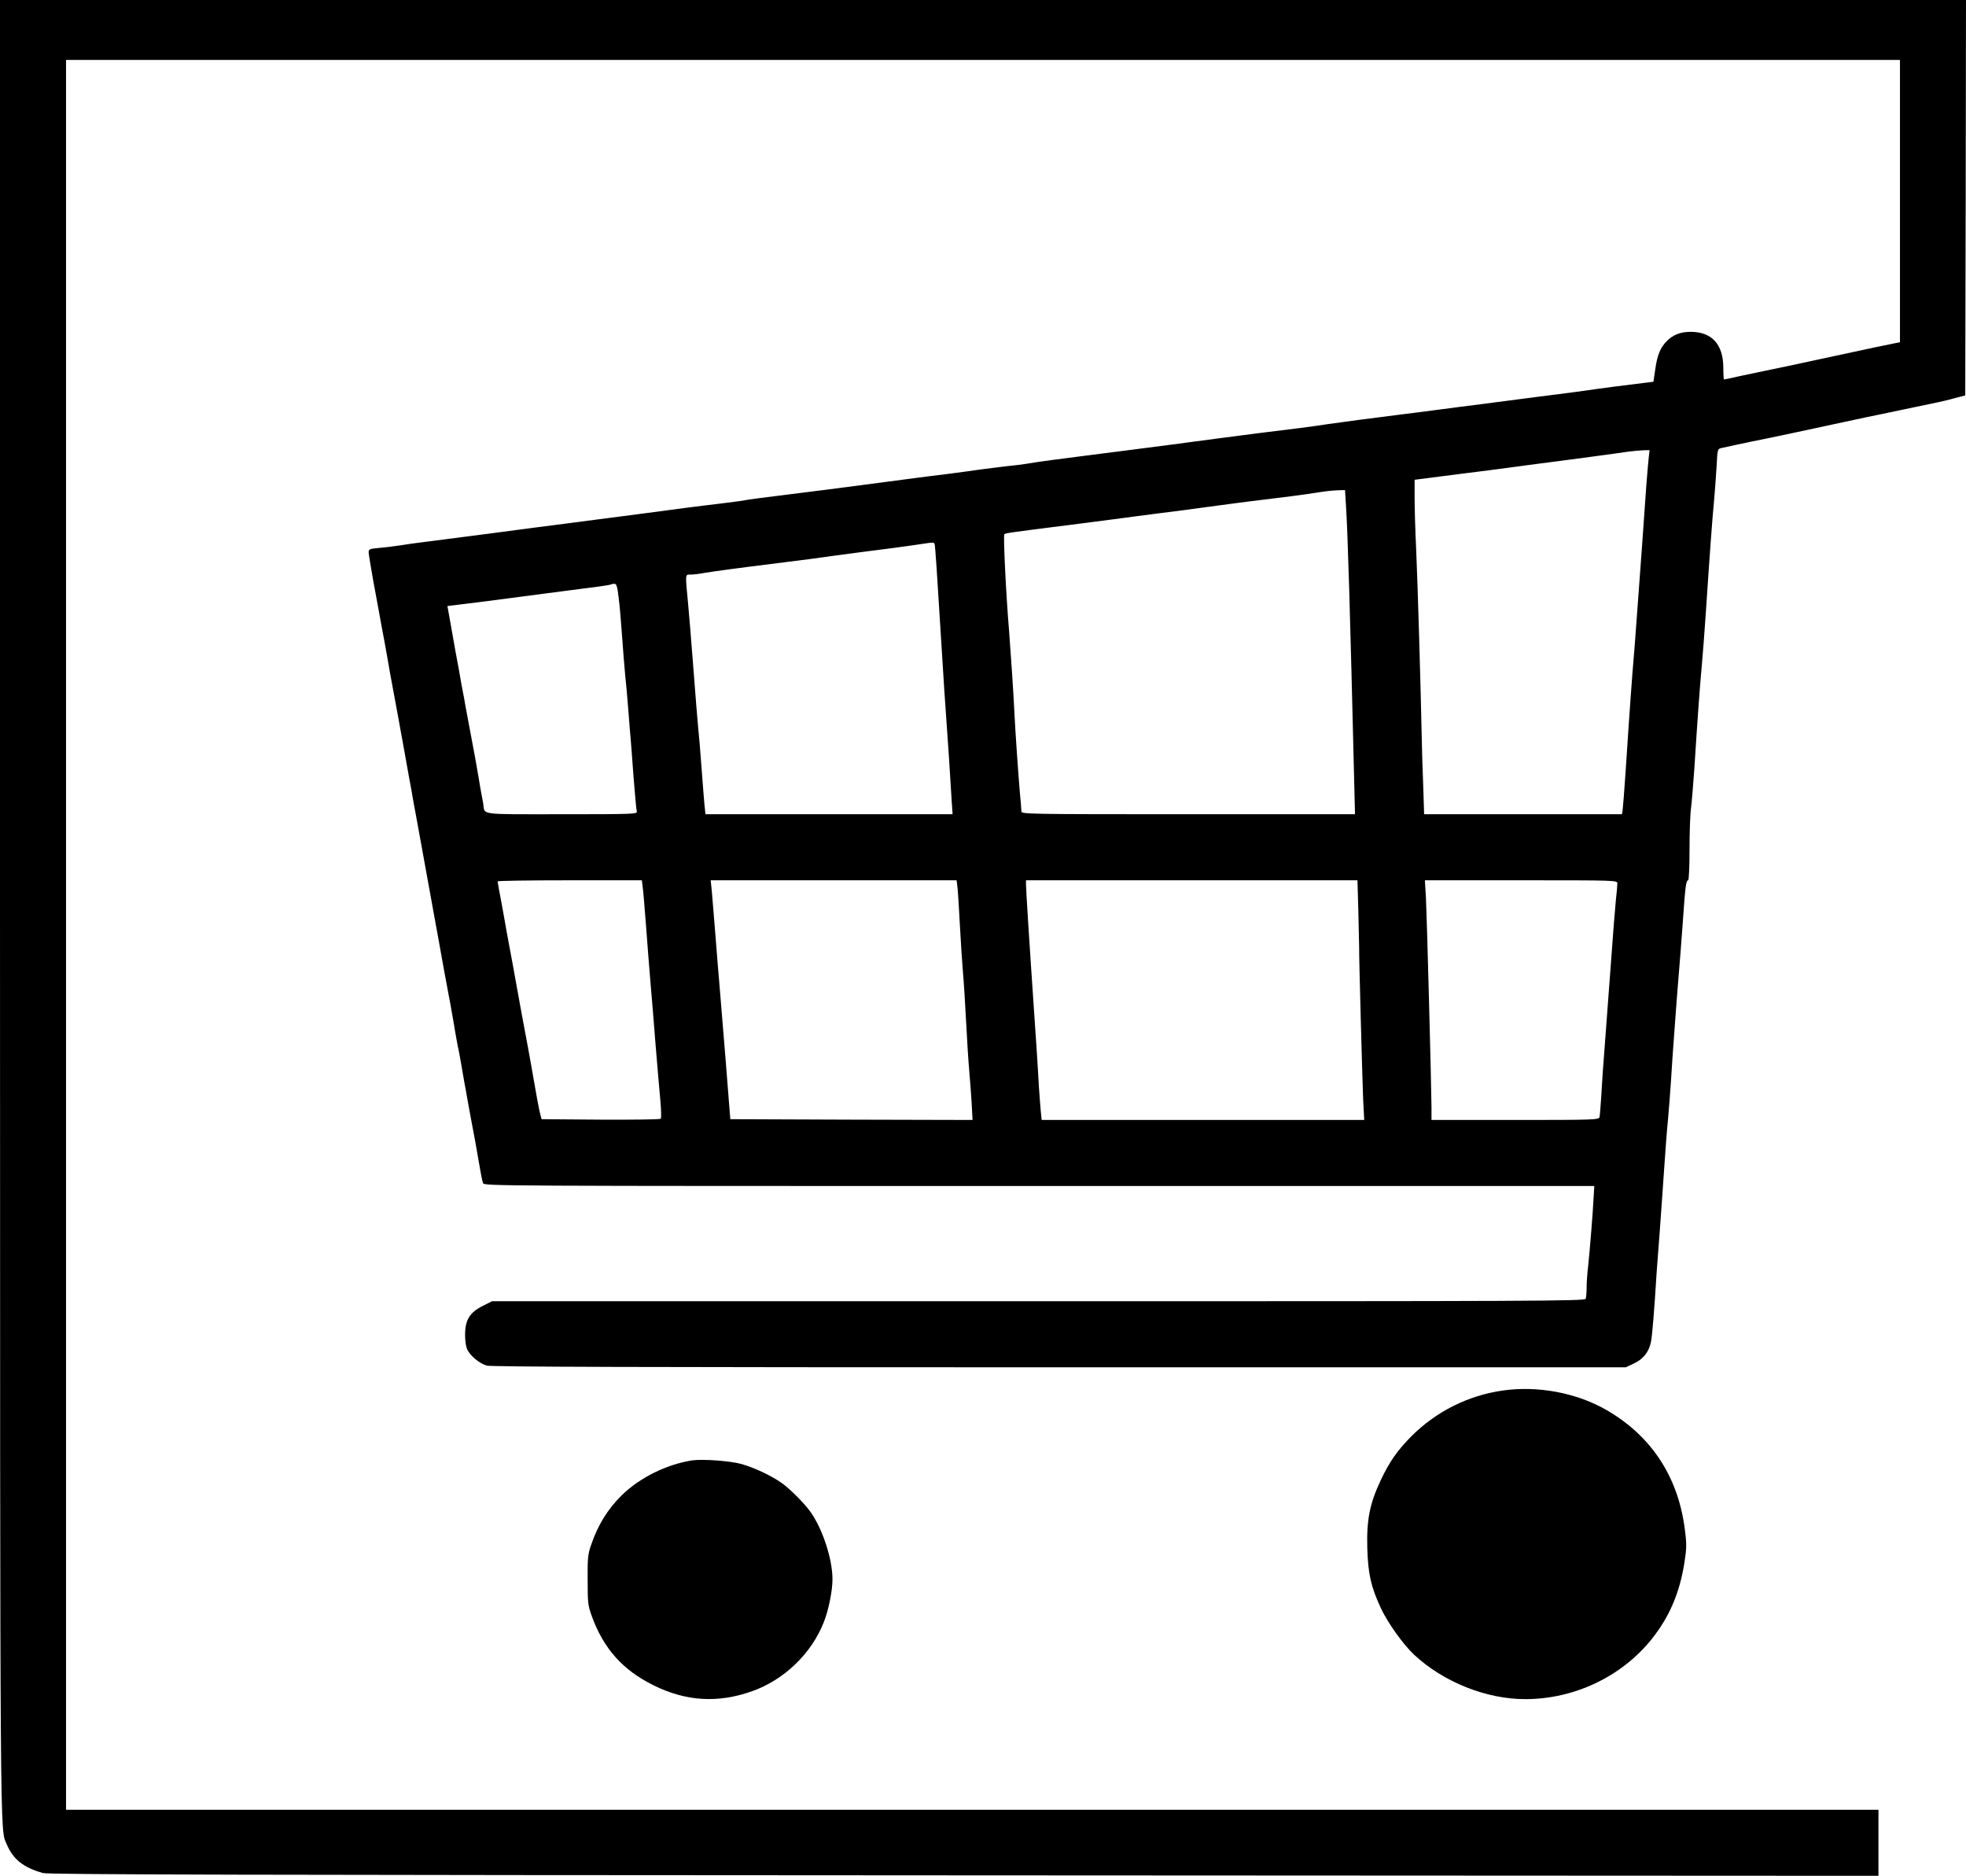
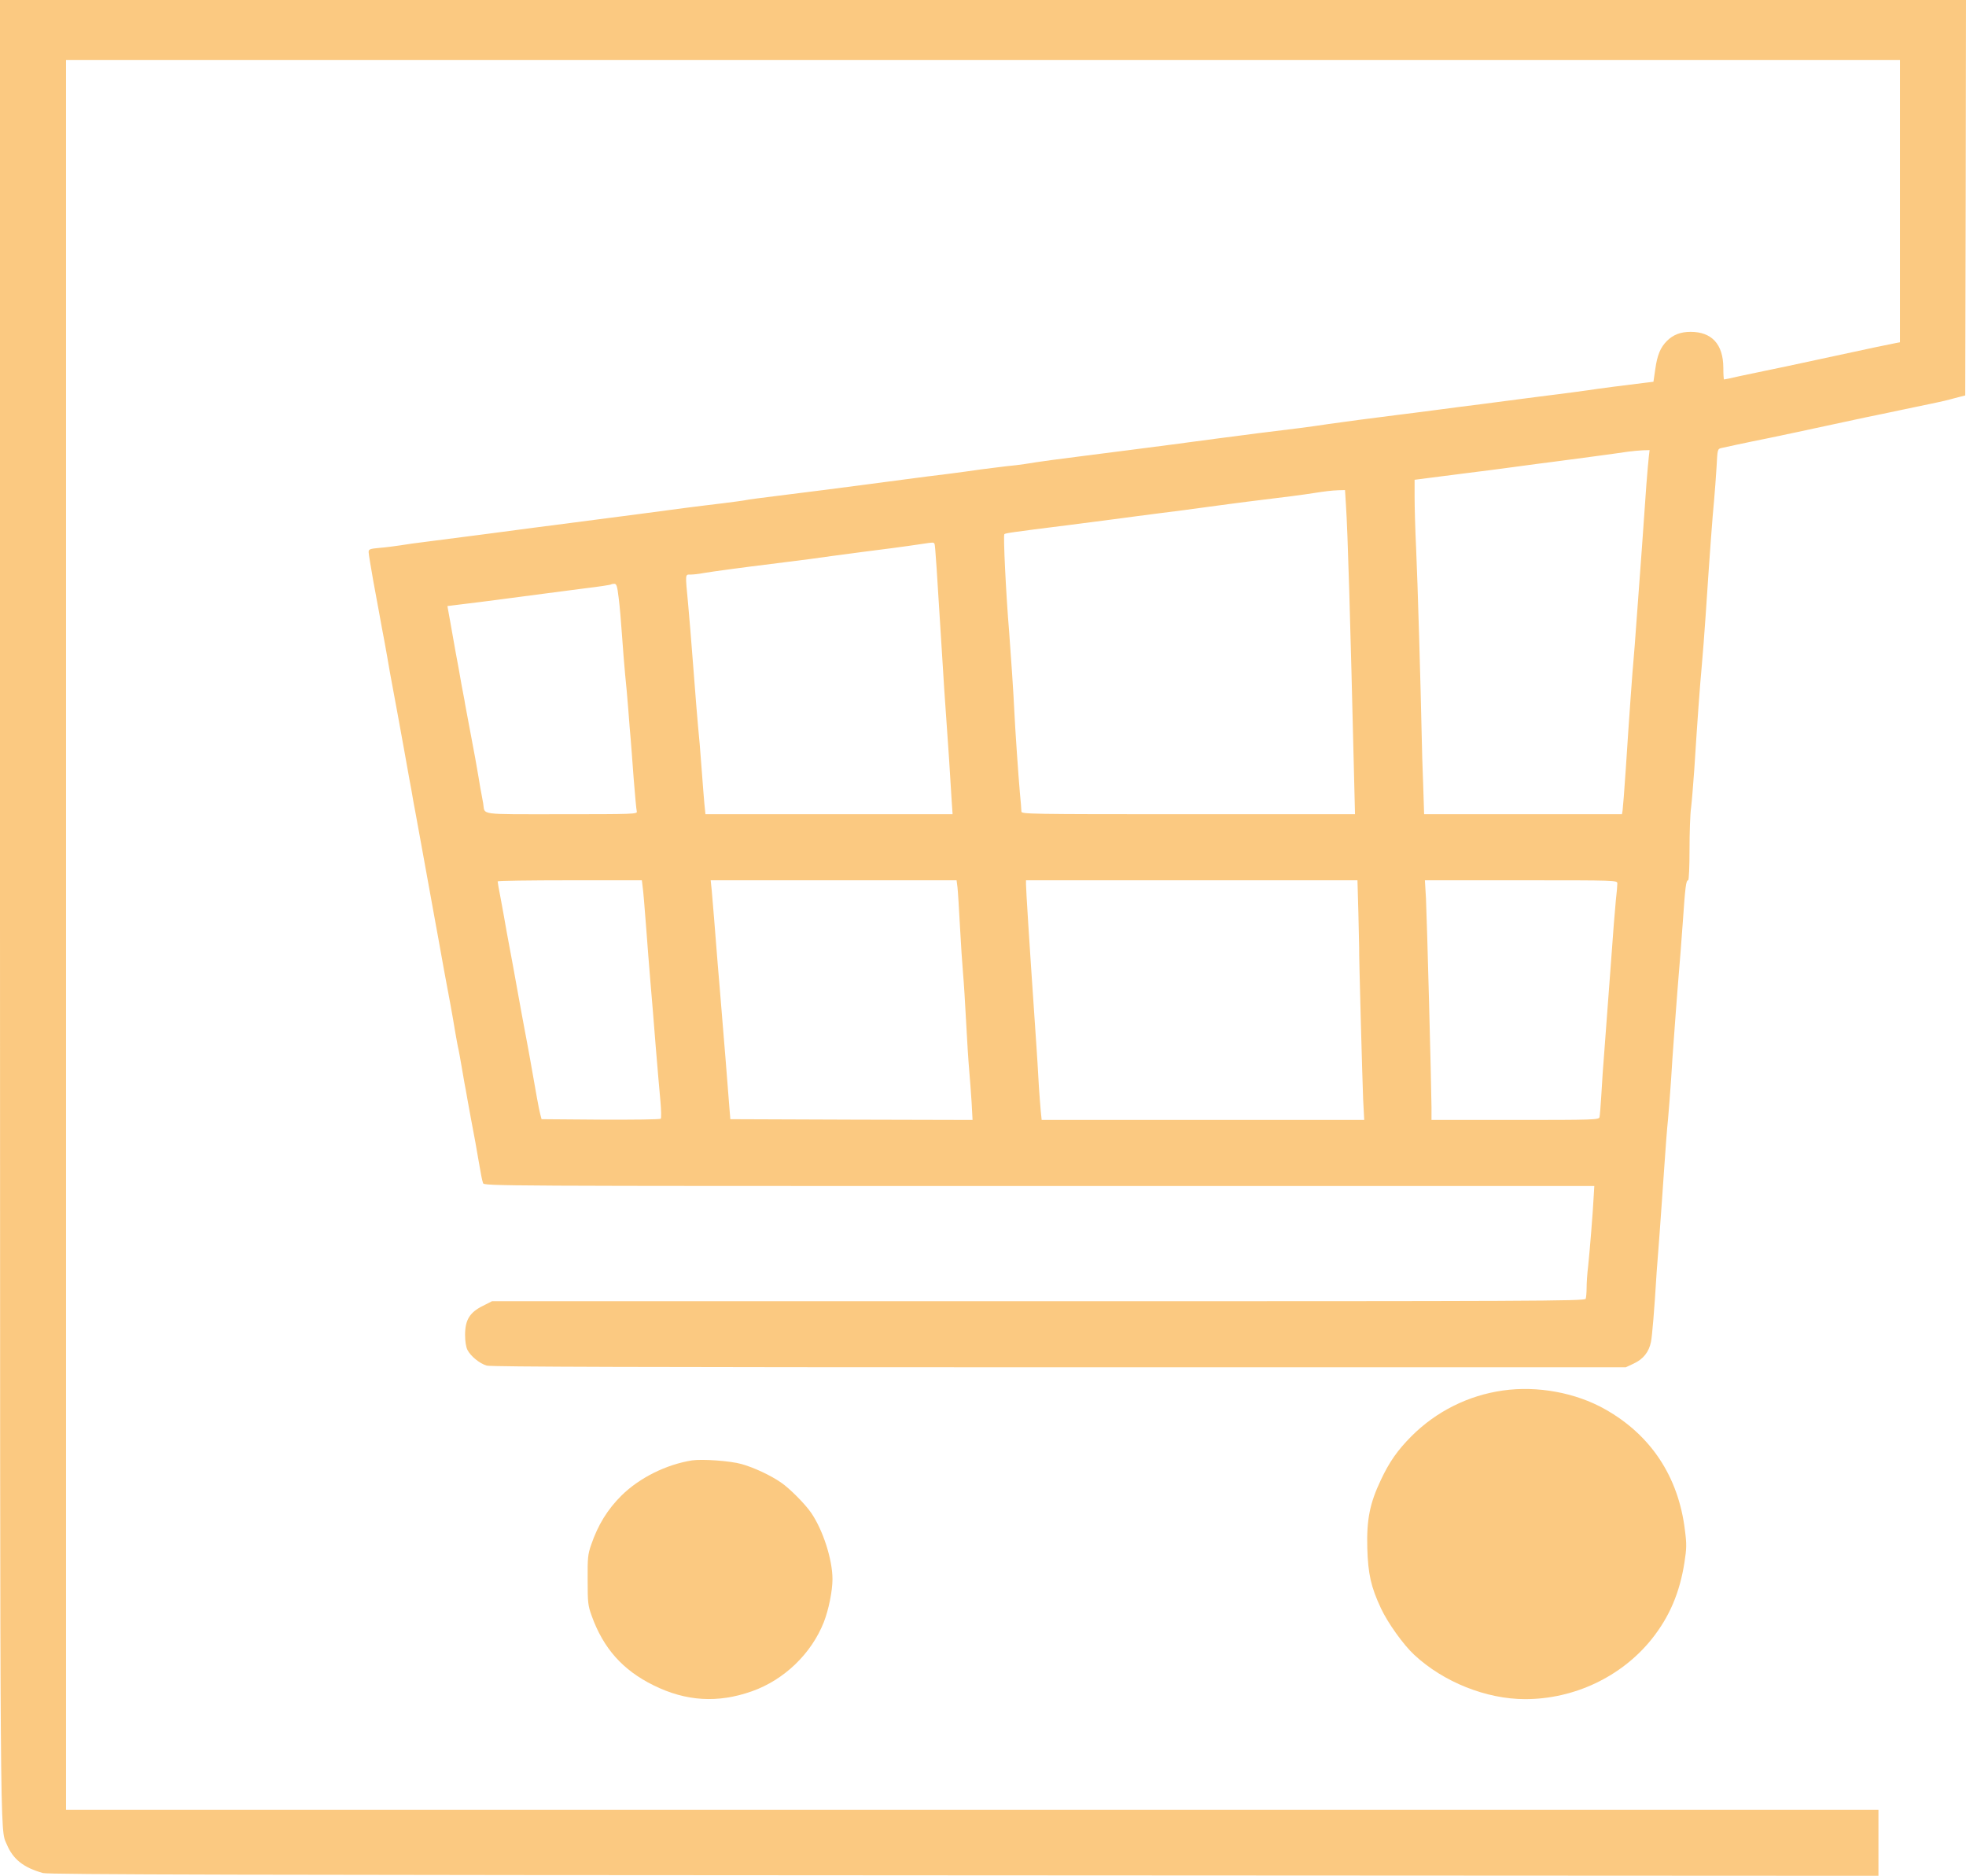
- <svg xmlns="http://www.w3.org/2000/svg" version="1.0" width="1280pt" height="1221pt" viewBox="0 0 1280 1221" preserveAspectRatio="xMidYMid meet">
-   <g transform="translate(0,1221) scale(0.1,-0.1)" fill="#000000" stroke="none">
-     <path d="M0 6303 c1 -6257 -1 -5989 44 -6098 41 -98 110 -152 236 -187 35 -10 1312 -13 5998 -15 l5952 -3 0 215 0 215 -5900 0 -5900 0 0 5695 0 5695 5970 0 5970 0 0 -919 0 -919 -27 -5 c-39 -7 -189 -39 -388 -82 -315 -68 -400 -86 -470 -100 -38 -8 -112 -23 -162 -34 -51 -12 -95 -21 -98 -21 -3 0 -5 35 -5 78 -1 151 -75 232 -213 232 -65 0 -114 -19 -154 -59 -43 -43 -63 -92 -76 -184 l-12 -82 -50 -6 c-108 -13 -313 -39 -375 -49 -36 -5 -123 -17 -195 -26 -71 -9 -177 -22 -235 -30 -58 -8 -175 -23 -260 -34 -85 -10 -225 -29 -310 -40 -85 -11 -191 -25 -235 -30 -139 -17 -387 -50 -455 -60 -36 -6 -119 -17 -185 -26 -66 -8 -190 -24 -275 -34 -165 -21 -399 -52 -570 -75 -148 -19 -415 -54 -545 -70 -145 -18 -326 -42 -400 -55 -33 -5 -89 -12 -125 -15 -36 -4 -108 -13 -160 -20 -52 -8 -151 -21 -220 -30 -69 -8 -192 -24 -275 -35 -82 -11 -202 -27 -265 -35 -63 -8 -185 -24 -270 -35 -85 -11 -229 -29 -318 -40 -90 -11 -173 -22 -185 -25 -12 -3 -80 -12 -152 -21 -71 -8 -177 -22 -235 -29 -182 -25 -402 -53 -840 -110 -63 -8 -133 -17 -155 -20 -78 -11 -532 -70 -690 -90 -66 -8 -147 -19 -180 -25 -33 -5 -93 -13 -132 -16 -66 -6 -73 -9 -73 -28 0 -11 14 -95 30 -186 17 -91 33 -178 36 -195 3 -16 12 -66 20 -110 9 -44 24 -129 35 -190 10 -60 25 -144 33 -185 18 -96 53 -286 77 -420 10 -58 26 -143 34 -190 9 -47 18 -96 20 -110 2 -14 11 -63 20 -110 9 -47 27 -148 41 -225 46 -254 76 -421 88 -485 3 -14 12 -65 21 -115 21 -119 51 -284 77 -420 11 -60 26 -146 33 -190 8 -44 16 -91 20 -105 3 -14 12 -63 20 -110 8 -47 17 -96 19 -110 3 -14 12 -63 20 -110 13 -73 28 -153 51 -275 3 -16 12 -68 20 -115 18 -103 22 -126 30 -151 6 -19 65 -19 3621 -19 l3614 0 -4 -67 c-5 -105 -26 -359 -36 -454 -6 -47 -10 -111 -10 -141 0 -31 -3 -63 -6 -72 -6 -15 -329 -16 -3563 -16 l-3558 0 -61 -31 c-84 -42 -114 -91 -114 -188 0 -43 6 -80 16 -99 21 -40 78 -87 125 -101 28 -8 992 -11 3727 -11 l3689 0 51 24 c63 29 100 76 113 142 8 41 21 193 37 454 2 25 10 137 19 250 8 113 22 304 30 425 8 121 19 265 25 320 5 55 14 172 20 260 5 88 12 183 14 210 2 28 9 120 15 205 6 85 16 207 21 270 6 63 17 214 26 335 16 233 21 275 35 275 5 0 9 90 9 200 0 109 4 232 10 272 5 40 14 153 21 250 21 331 36 537 49 678 6 63 17 210 25 325 26 395 45 650 55 750 5 55 12 152 16 216 6 116 6 117 33 123 14 3 60 13 101 22 41 8 84 18 95 20 85 16 487 102 610 129 39 8 102 22 140 30 39 8 147 30 240 50 94 20 190 40 215 45 25 5 77 17 115 28 l70 18 3 1287 2 1287 -6400 0 -6400 0 0 -5907z m10735 2935 c-3 -24 -10 -106 -16 -183 -5 -77 -18 -261 -29 -410 -11 -148 -27 -362 -35 -475 -8 -113 -17 -230 -20 -260 -6 -62 -26 -335 -50 -705 -9 -137 -19 -260 -21 -272 l-4 -23 -644 0 -644 0 -6 188 c-4 103 -9 252 -10 332 -6 297 -26 992 -36 1208 -6 122 -10 273 -10 336 l0 113 93 12 c50 6 160 20 242 31 83 10 222 28 310 40 88 12 207 28 265 35 123 16 401 53 480 65 30 4 74 8 97 9 l43 1 -5 -42z m-1972 -315 c12 -181 27 -692 54 -1810 l5 -203 -1086 0 c-1045 0 -1086 1 -1086 18 0 10 -4 65 -10 123 -9 101 -31 417 -36 529 -4 97 -24 391 -34 520 -20 237 -39 625 -31 633 7 7 59 14 401 57 85 11 225 29 310 40 85 12 223 29 305 40 83 10 220 28 305 40 85 12 205 27 265 35 240 29 363 45 425 55 84 13 116 17 166 19 l41 1 6 -97z m-2678 -255 c4 -12 14 -158 50 -743 8 -132 19 -303 25 -380 11 -144 27 -394 36 -547 l6 -88 -805 0 -804 0 -7 68 c-3 37 -11 128 -16 202 -13 174 -18 232 -25 300 -4 46 -16 183 -30 372 -16 209 -27 340 -35 428 -19 200 -20 190 16 190 17 0 55 4 85 10 51 9 274 39 439 59 211 26 331 42 390 51 36 5 124 17 195 26 129 16 290 37 395 53 80 12 80 12 85 -1z m-2057 -350 c7 -51 16 -163 22 -248 6 -85 15 -198 20 -250 6 -52 15 -158 21 -234 6 -76 12 -160 15 -185 2 -25 11 -138 19 -251 9 -113 18 -213 21 -222 5 -17 -23 -18 -490 -18 -552 0 -497 -7 -510 70 -3 19 -8 46 -11 60 -3 13 -12 65 -20 115 -9 49 -18 104 -21 120 -3 17 -16 86 -29 155 -13 69 -27 143 -31 165 -4 22 -9 48 -10 57 -2 9 -10 54 -19 100 -8 46 -17 94 -19 108 -6 28 -29 157 -55 305 l-18 100 96 12 c53 6 170 21 261 33 217 29 330 43 535 70 93 11 172 23 174 26 2 2 12 4 21 4 14 0 19 -16 28 -92z m156 -1880 c4 -24 13 -137 22 -253 8 -115 22 -282 29 -370 8 -88 23 -275 34 -415 12 -140 25 -302 31 -360 5 -57 6 -108 2 -112 -5 -5 -181 -7 -392 -6 l-384 3 -8 30 c-8 28 -29 143 -63 340 -8 44 -23 130 -35 190 -23 124 -26 138 -46 250 -8 44 -23 128 -34 188 -11 59 -29 155 -40 215 -10 59 -28 157 -39 217 -12 61 -21 113 -21 118 0 4 211 7 469 7 l470 0 5 -42z m2050 -5 c3 -27 10 -140 16 -253 6 -113 15 -250 20 -305 5 -55 14 -197 20 -315 6 -118 15 -260 20 -315 5 -55 12 -151 16 -213 l6 -112 -788 2 -789 3 -7 85 c-6 86 -35 442 -63 780 -9 102 -17 205 -19 230 -7 92 -26 327 -32 393 l-7 67 801 0 800 0 6 -47z m2610 -165 c3 -117 5 -220 5 -228 -2 -33 21 -863 26 -987 l7 -133 -1050 0 -1050 0 -6 58 c-3 31 -8 102 -12 157 -3 55 -7 125 -9 155 -2 30 -10 159 -19 285 -35 510 -56 845 -56 878 l0 27 1079 0 1079 0 6 -212z m1686 191 c0 -11 -4 -62 -10 -112 -5 -51 -19 -222 -30 -382 -12 -159 -30 -400 -40 -535 -11 -135 -22 -297 -25 -360 -4 -63 -9 -123 -11 -132 -5 -17 -40 -18 -550 -18 l-544 0 0 83 c-1 149 -30 1239 -36 1360 l-7 117 627 0 c625 0 626 0 626 -21z" />
-     <path d="M9785 3159 c-226 -32 -434 -136 -596 -298 -91 -92 -143 -166 -199 -285 -72 -152 -93 -258 -88 -443 5 -169 24 -253 89 -392 44 -94 145 -236 216 -302 191 -178 470 -289 723 -289 319 0 627 146 823 390 116 145 183 302 214 500 14 91 15 118 3 210 -42 347 -221 619 -520 787 -191 108 -441 154 -665 122z" />
-     <path d="M4505 2704 c-168 -27 -341 -113 -458 -228 -91 -90 -154 -192 -198 -321 -22 -63 -24 -87 -23 -230 0 -146 2 -166 26 -232 76 -212 202 -354 403 -453 212 -105 419 -117 640 -39 210 74 388 245 469 451 31 80 56 202 56 279 0 128 -62 320 -139 432 -39 57 -140 159 -196 197 -68 47 -175 97 -256 120 -73 21 -257 34 -324 24z" />
+ <svg xmlns="http://www.w3.org/2000/svg" version="1.1" id="Calque_1" x="0px" y="0px" viewBox="0 0 1280 1221" style="enable-background:new 0 0 1280 1221;" xml:space="preserve">
+   <style type="text/css">
+ 	.st0{fill:#FBC981;}
+ </style>
+   <g transform="translate(0,1221) scale(0.1,-0.1)">
+     <path class="st0" d="M0,6303C1,46-1,314,44,205C85,107,154,53,280,18C315,8,1592,5,6278,3l5952-3v215v215H6330H430v5695v5695h5970   h5970v-919v-919l-27-5c-39-7-189-39-388-82c-315-68-400-86-470-100c-38-8-112-23-162-34c-51-12-95-21-98-21s-5,35-5,78   c-1,151-75,232-213,232c-65,0-114-19-154-59c-43-43-63-92-76-184l-12-82l-50-6c-108-13-313-39-375-49c-36-5-123-17-195-26   c-71-9-177-22-235-30s-175-23-260-34c-85-10-225-29-310-40s-191-25-235-30c-139-17-387-50-455-60c-36-6-119-17-185-26   c-66-8-190-24-275-34c-165-21-399-52-570-75c-148-19-415-54-545-70c-145-18-326-42-400-55c-33-5-89-12-125-15c-36-4-108-13-160-20   c-52-8-151-21-220-30c-69-8-192-24-275-35c-82-11-202-27-265-35s-185-24-270-35s-229-29-318-40c-90-11-173-22-185-25s-80-12-152-21   c-71-8-177-22-235-29c-182-25-402-53-840-110c-63-8-133-17-155-20c-78-11-532-70-690-90c-66-8-147-19-180-25c-33-5-93-13-132-16   c-66-6-73-9-73-28c0-11,14-95,30-186c17-91,33-178,36-195c3-16,12-66,20-110c9-44,24-129,35-190c10-60,25-144,33-185   c18-96,53-286,77-420c10-58,26-143,34-190c9-47,18-96,20-110s11-63,20-110s27-148,41-225c46-254,76-421,88-485c3-14,12-65,21-115   c21-119,51-284,77-420c11-60,26-146,33-190c8-44,16-91,20-105c3-14,12-63,20-110s17-96,19-110c3-14,12-63,20-110   c13-73,28-153,51-275c3-16,12-68,20-115c18-103,22-126,30-151c6-19,65-19,3621-19h3614l-4-67c-5-105-26-359-36-454   c-6-47-10-111-10-141c0-31-3-63-6-72c-6-15-329-16-3563-16H3203l-61-31c-84-42-114-91-114-188c0-43,6-80,16-99c21-40,78-87,125-101   c28-8,992-11,3727-11h3689l51,24c63,29,100,76,113,142c8,41,21,193,37,454c2,25,10,137,19,250c8,113,22,304,30,425s19,265,25,320   c5,55,14,172,20,260c5,88,12,183,14,210c2,28,9,120,15,205s16,207,21,270c6,63,17,214,26,335c16,233,21,275,35,275c5,0,9,90,9,200   c0,109,4,232,10,272c5,40,14,153,21,250c21,331,36,537,49,678c6,63,17,210,25,325c26,395,45,650,55,750c5,55,12,152,16,216   c6,116,6,117,33,123c14,3,60,13,101,22c41,8,84,18,95,20c85,16,487,102,610,129c39,8,102,22,140,30c39,8,147,30,240,50   c94,20,190,40,215,45s77,17,115,28l70,18l3,1287l2,1287H6400H0V6303z M10735,9238c-3-24-10-106-16-183c-5-77-18-261-29-410   c-11-148-27-362-35-475s-17-230-20-260c-6-62-26-335-50-705c-9-137-19-260-21-272l-4-23h-644h-644l-6,188c-4,103-9,252-10,332   c-6,297-26,992-36,1208c-6,122-10,273-10,336v113l93,12c50,6,160,20,242,31c83,10,222,28,310,40s207,28,265,35   c123,16,401,53,480,65c30,4,74,8,97,9l43,1L10735,9238z M8763,8923c12-181,27-692,54-1810l5-203H7736c-1045,0-1086,1-1086,18   c0,10-4,65-10,123c-9,101-31,417-36,529c-4,97-24,391-34,520c-20,237-39,625-31,633c7,7,59,14,401,57c85,11,225,29,310,40   c85,12,223,29,305,40c83,10,220,28,305,40s205,27,265,35c240,29,363,45,425,55c84,13,116,17,166,19l41,1L8763,8923z M6085,8668   c4-12,14-158,50-743c8-132,19-303,25-380c11-144,27-394,36-547l6-88h-805h-804l-7,68c-3,37-11,128-16,202c-13,174-18,232-25,300   c-4,46-16,183-30,372c-16,209-27,340-35,428c-19,200-20,190,16,190c17,0,55,4,85,10c51,9,274,39,439,59c211,26,331,42,390,51   c36,5,124,17,195,26c129,16,290,37,395,53C6080,8681,6080,8681,6085,8668z M4028,8318c7-51,16-163,22-248s15-198,20-250   c6-52,15-158,21-234s12-160,15-185c2-25,11-138,19-251c9-113,18-213,21-222c5-17-23-18-490-18c-552,0-497-7-510,70   c-3,19-8,46-11,60c-3,13-12,65-20,115c-9,49-18,104-21,120c-3,17-16,86-29,155s-27,143-31,165s-9,48-10,57c-2,9-10,54-19,100   c-8,46-17,94-19,108c-6,28-29,157-55,305l-18,100l96,12c53,6,170,21,261,33c217,29,330,43,535,70c93,11,172,23,174,26   c2,2,12,4,21,4C4014,8410,4019,8394,4028,8318z M4184,6438c4-24,13-137,22-253c8-115,22-282,29-370c8-88,23-275,34-415   c12-140,25-302,31-360c5-57,6-108,2-112c-5-5-181-7-392-6l-384,3l-8,30c-8,28-29,143-63,340c-8,44-23,130-35,190   c-23,124-26,138-46,250c-8,44-23,128-34,188c-11,59-29,155-40,215c-10,59-28,157-39,217c-12,61-21,113-21,118c0,4,211,7,469,7h470   L4184,6438z M6234,6433c3-27,10-140,16-253s15-250,20-305s14-197,20-315s15-260,20-315s12-151,16-213l6-112l-788,2l-789,3l-7,85   c-6,86-35,442-63,780c-9,102-17,205-19,230c-7,92-26,327-32,393l-7,67h801h800L6234,6433z M8844,6268c3-117,5-220,5-228   c-2-33,21-863,26-987l7-133H7832H6782l-6,58c-3,31-8,102-12,157c-3,55-7,125-9,155s-10,159-19,285c-35,510-56,845-56,878v27h1079   h1079L8844,6268z M10530,6459c0-11-4-62-10-112c-5-51-19-222-30-382c-12-159-30-400-40-535c-11-135-22-297-25-360   c-4-63-9-123-11-132c-5-17-40-18-550-18h-544v83c-1,149-30,1239-36,1360l-7,117h627C10529,6480,10530,6480,10530,6459z" />
+     <path class="st0" d="M9785,3159c-226-32-434-136-596-298c-91-92-143-166-199-285c-72-152-93-258-88-443c5-169,24-253,89-392   c44-94,145-236,216-302c191-178,470-289,723-289c319,0,627,146,823,390c116,145,183,302,214,500c14,91,15,118,3,210   c-42,347-221,619-520,787C10259,3145,10009,3191,9785,3159z" />
+     <path class="st0" d="M4505,2704c-168-27-341-113-458-228c-91-90-154-192-198-321c-22-63-24-87-23-230c0-146,2-166,26-232   c76-212,202-354,403-453c212-105,419-117,640-39c210,74,388,245,469,451c31,80,56,202,56,279c0,128-62,320-139,432   c-39,57-140,159-196,197c-68,47-175,97-256,120C4756,2701,4572,2714,4505,2704z" />
  </g>
</svg>
